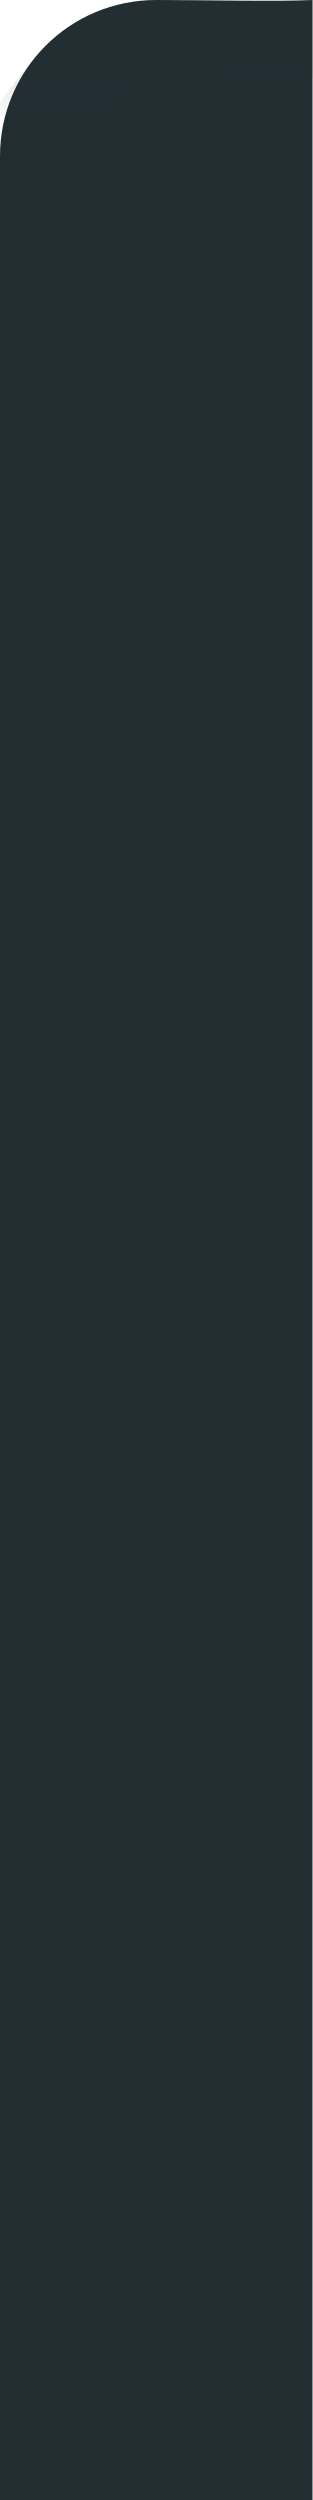
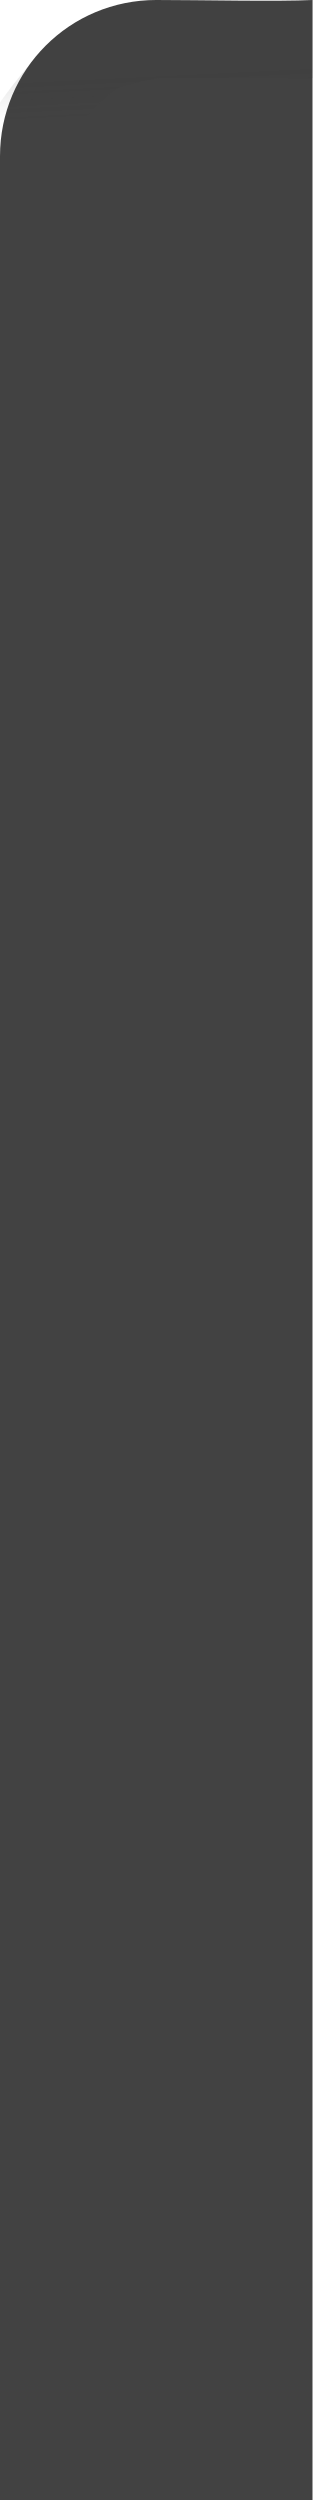
<svg xmlns="http://www.w3.org/2000/svg" xmlns:xlink="http://www.w3.org/1999/xlink" width="4" height="32" viewBox="0 0 4 32" id="svg4142" version="1.1">
  <defs id="defs4144">
    <linearGradient id="linearGradient4179">
-       <stop style="stop-color:#29353b;stop-opacity:1;" offset="0" id="stop4181" />
-       <stop style="stop-color:#29353b;stop-opacity:0;" offset="1" id="stop4183" />
+       <stop style="stop-color:#2f2f2f;stop-opacity:1;" offset="0" id="stop4181" />
+       <stop style="stop-color:#2f2f2f;stop-opacity:0;" offset="1" id="stop4183" />
    </linearGradient>
    <linearGradient xlink:href="#linearGradient4179" id="linearGradient4185" x1="1.016" y1="1021.385" x2="1.04" y2="1021.876" gradientUnits="userSpaceOnUse" />
  </defs>
  <g id="layer1" transform="translate(0,-1020.362)">
-     <path style="opacity:1;fill:#222d32;fill-opacity:1;fill-rule:nonzero;stroke:none;stroke-width:2.745;stroke-linecap:butt;stroke-linejoin:miter;stroke-miterlimit:4;stroke-dasharray:none;stroke-dashoffset:478.437;stroke-opacity:1" d="M 2 0 C 0.892 0 0 0.892 0 2 L 0 23 L 0 30 L 0 32 L 2 32 L 4 32 L 4 30 L 4 23 L 4 0 C 3.574 0.024 2.558 0 2 0 z " transform="translate(0,1020.362)" id="rect4140" />
+     <path style="opacity:1;fill:#424242;fill-opacity:1;fill-rule:nonzero;stroke:none;stroke-width:2.745;stroke-linecap:butt;stroke-linejoin:miter;stroke-miterlimit:4;stroke-dasharray:none;stroke-dashoffset:478.437;stroke-opacity:1" d="M 2 0 C 0.892 0 0 0.892 0 2 L 0 23 L 0 30 L 0 32 L 2 32 L 4 32 L 4 30 L 4 23 L 4 0 C 3.574 0.024 2.558 0 2 0 z " transform="translate(0,1020.362)" id="rect4140" />
    <path style="fill:none;fill-rule:evenodd;stroke:url(#linearGradient4185);stroke-width:1;stroke-linecap:square;stroke-linejoin:round;stroke-miterlimit:0;stroke-dasharray:none;stroke-opacity:0.097" d="m 0.395,1021.98 c 0,0 0.478,-0.689 0.826,-0.902 C 1.451,1020.937 2,1020.862 2,1020.862 l 2,0" id="path4153" />
  </g>
</svg>
